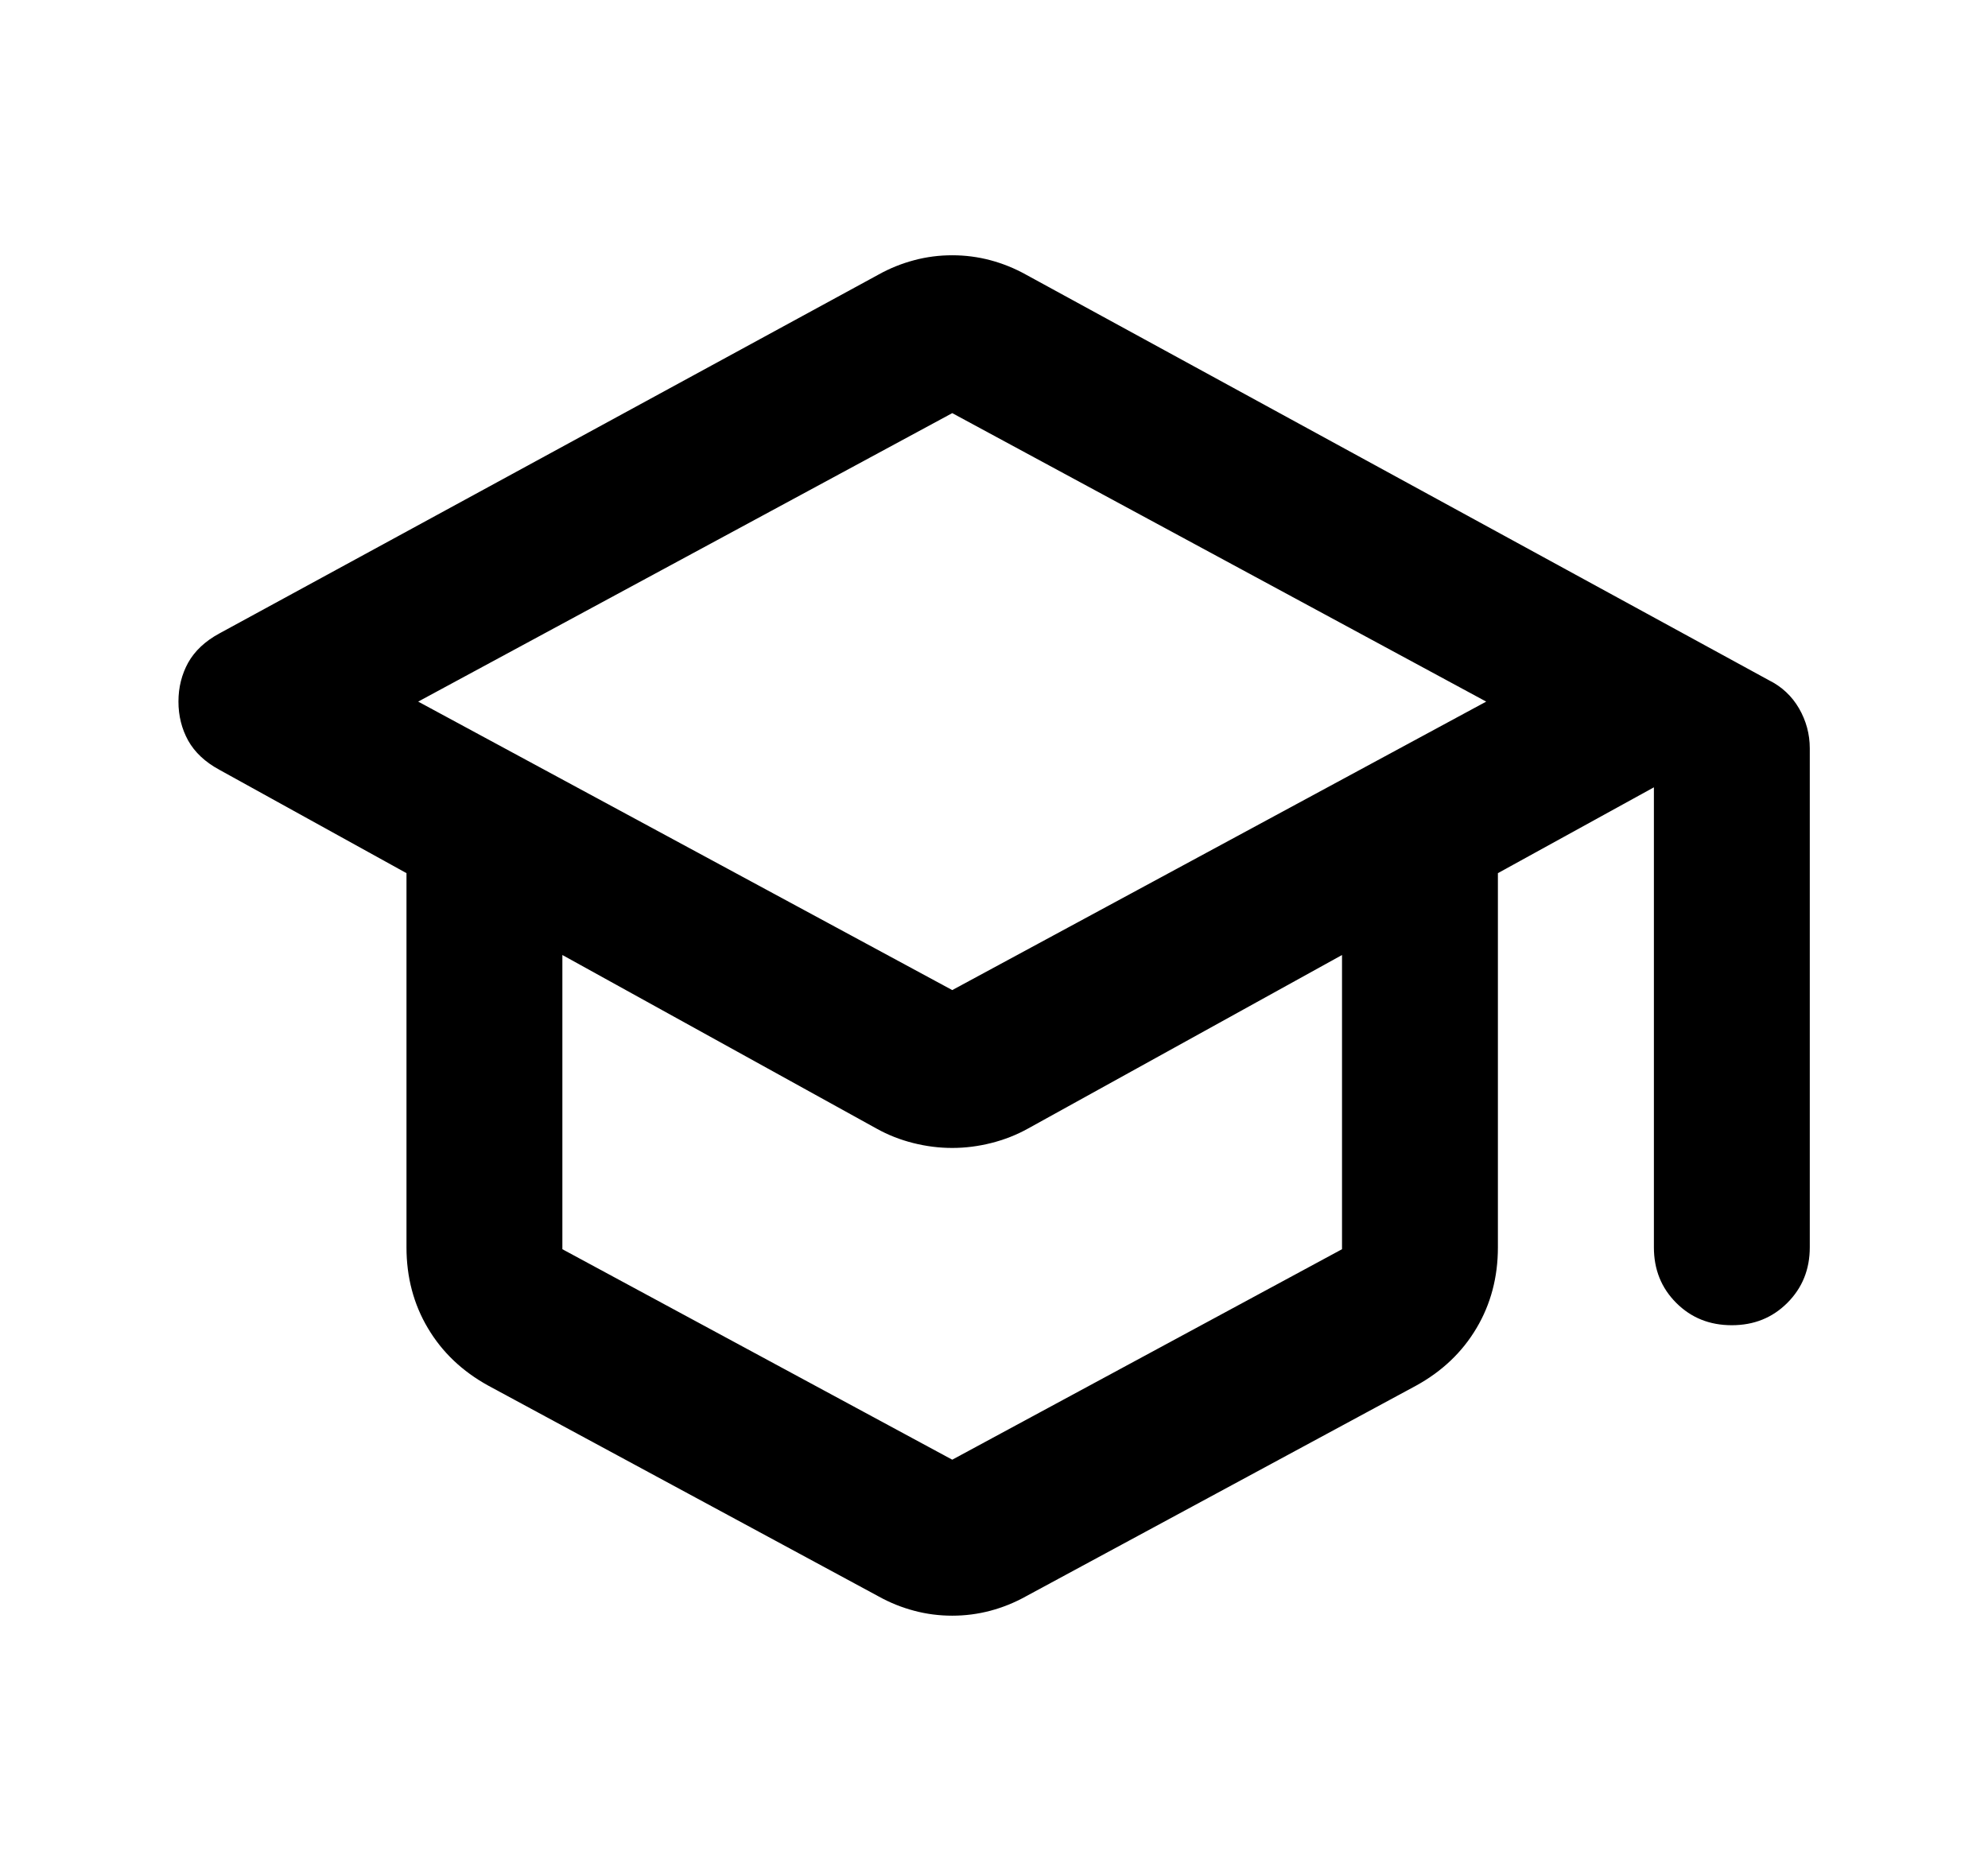
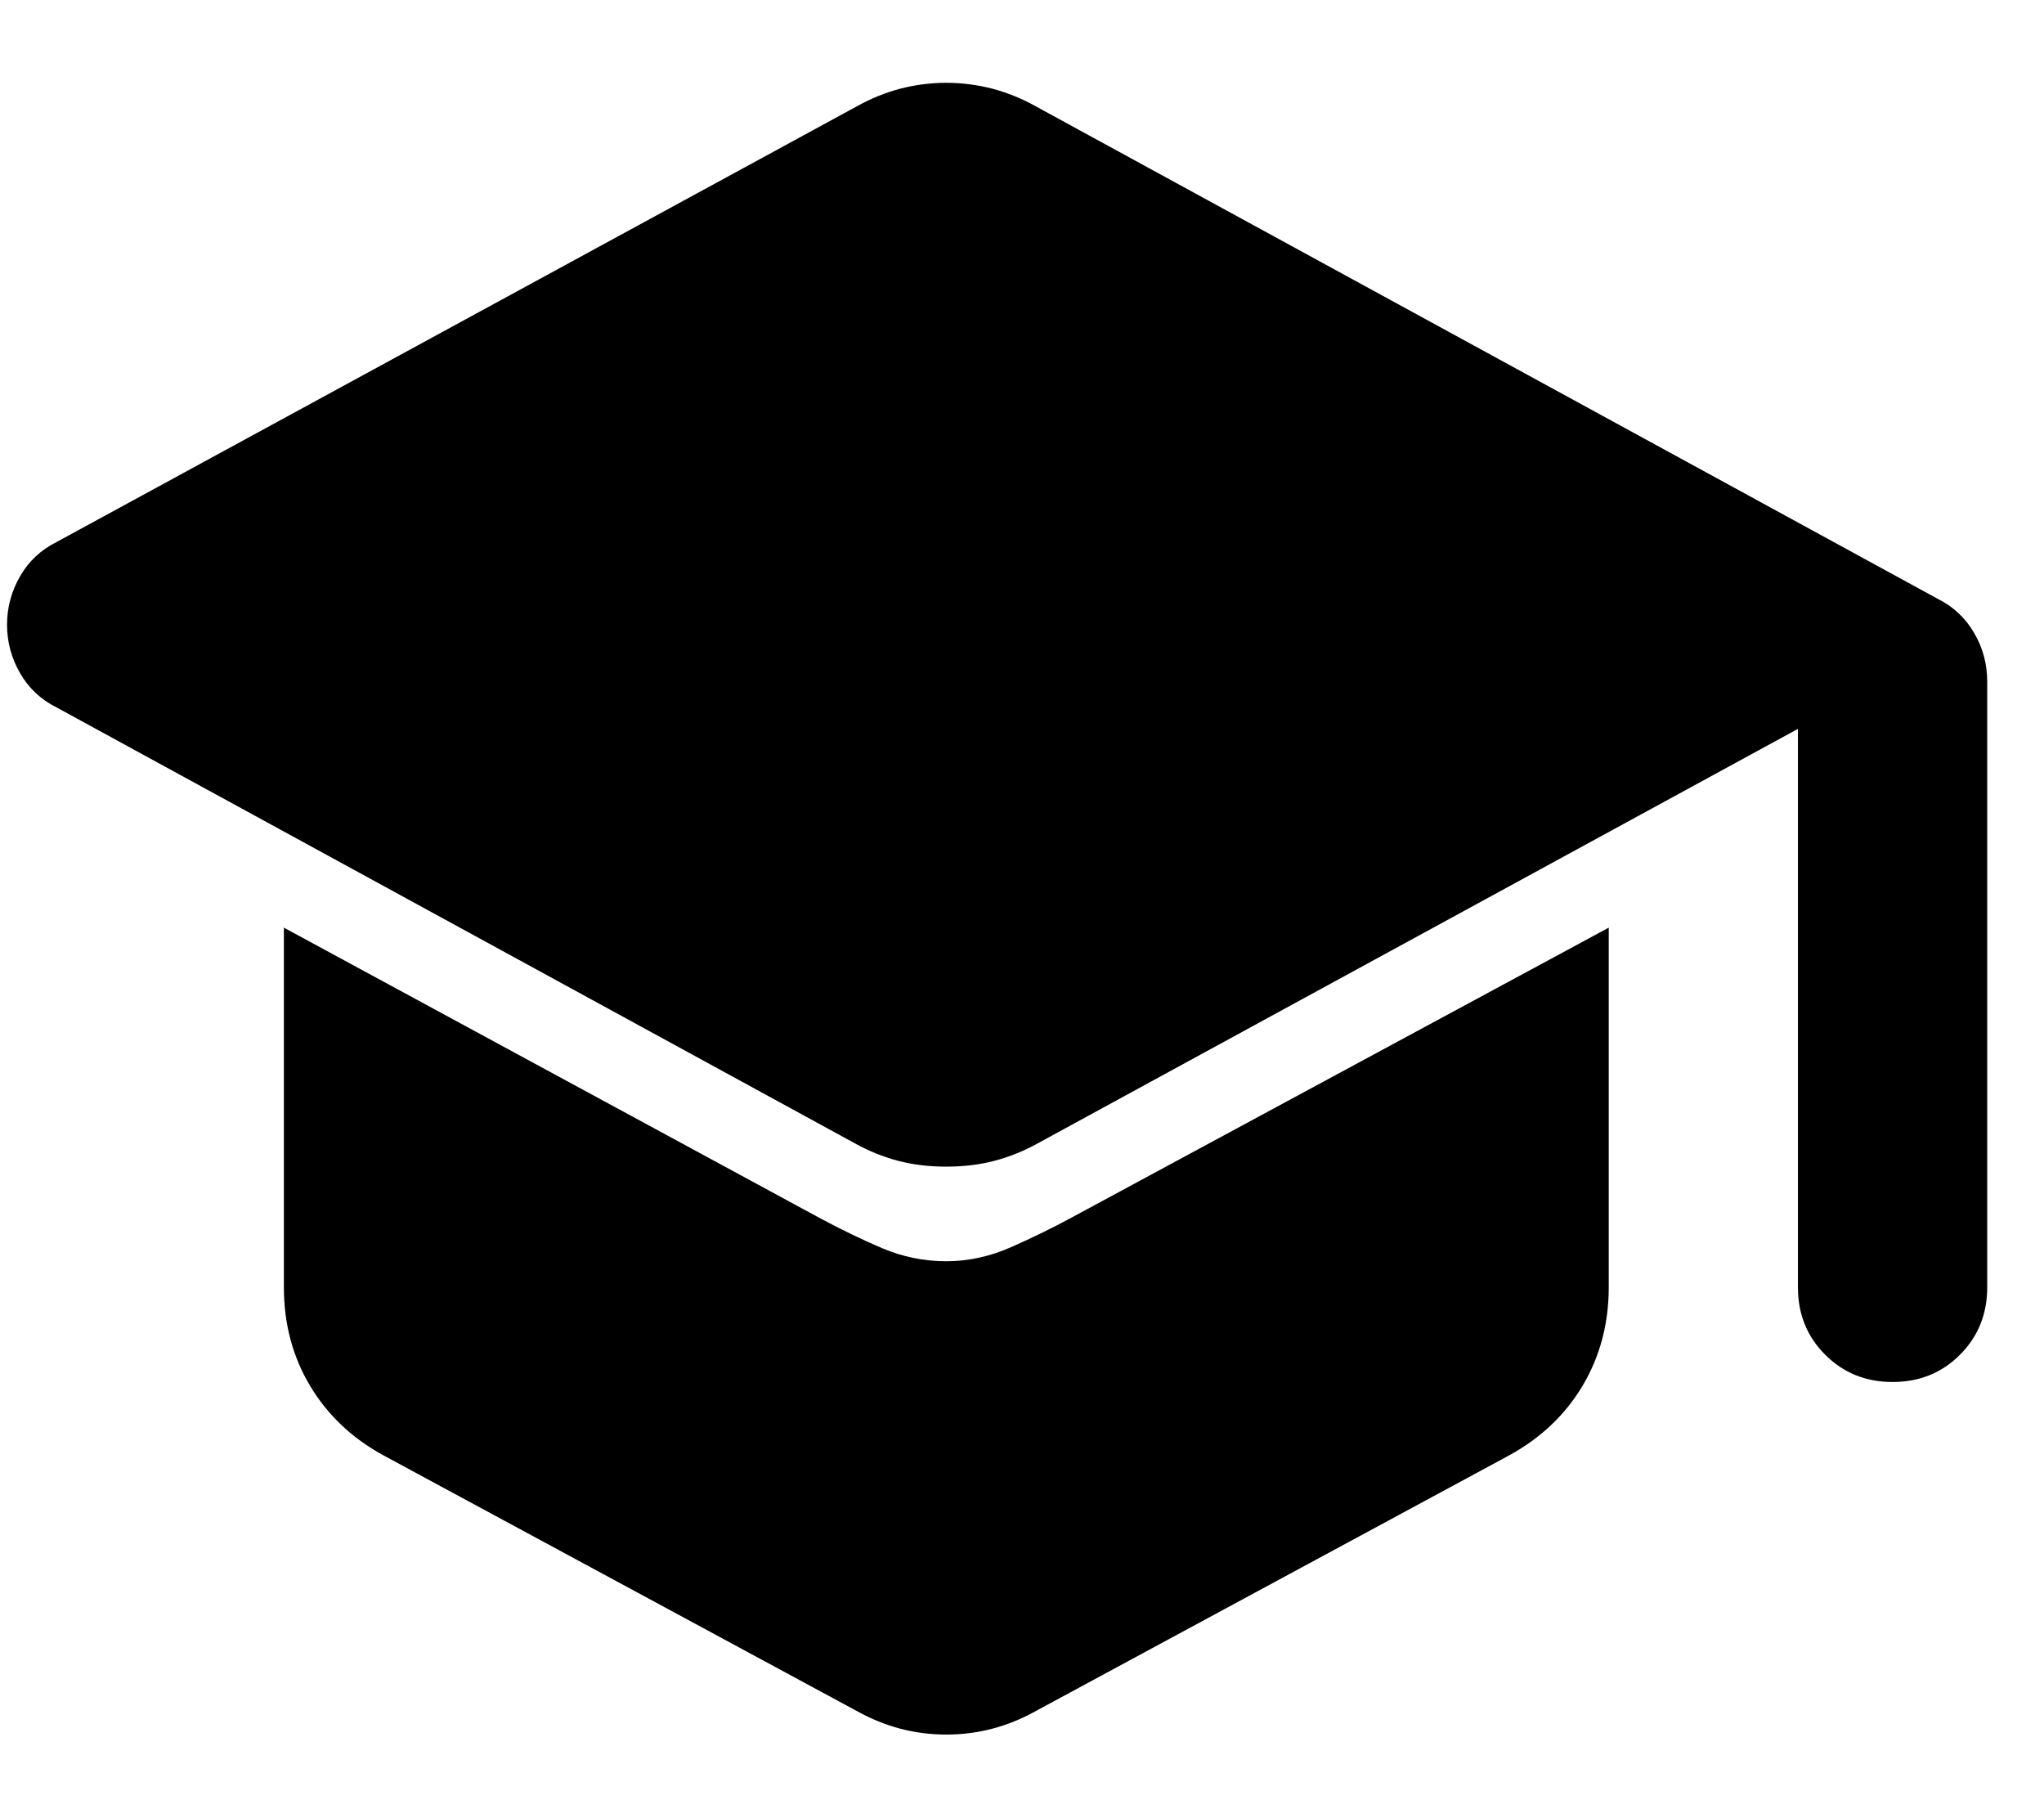
- <svg xmlns="http://www.w3.org/2000/svg" width="17" height="16" viewBox="0 0 17 16" fill="none">
-   <mask id="mask0_559_6316" style="mask-type:alpha" maskUnits="userSpaceOnUse" x="0" y="0" width="17" height="16">
-     <rect x="0.143" width="16" height="16" fill="#D9D9D9" />
-   </mask>
-   <g mask="url(#mask0_559_6316)">
-     <path d="M8.143 13.817C8.031 13.817 7.923 13.803 7.818 13.775C7.712 13.747 7.609 13.706 7.509 13.65L4.176 11.85C3.954 11.728 3.781 11.564 3.659 11.358C3.537 11.153 3.476 10.922 3.476 10.667V7.467L1.876 6.583C1.754 6.517 1.665 6.433 1.609 6.333C1.554 6.233 1.526 6.122 1.526 6C1.526 5.878 1.554 5.767 1.609 5.667C1.665 5.567 1.754 5.483 1.876 5.417L7.509 2.35C7.609 2.294 7.712 2.253 7.818 2.225C7.923 2.197 8.031 2.183 8.143 2.183C8.254 2.183 8.362 2.197 8.468 2.225C8.573 2.253 8.676 2.294 8.776 2.35L15.126 5.817C15.237 5.872 15.323 5.953 15.384 6.058C15.445 6.164 15.476 6.278 15.476 6.4V10.667C15.476 10.856 15.412 11.014 15.284 11.142C15.156 11.27 14.998 11.333 14.809 11.333C14.62 11.333 14.462 11.27 14.334 11.142C14.206 11.014 14.143 10.856 14.143 10.667V6.733L12.809 7.467V10.667C12.809 10.922 12.748 11.153 12.626 11.358C12.504 11.564 12.331 11.728 12.109 11.85L8.776 13.65C8.676 13.706 8.573 13.747 8.468 13.775C8.362 13.803 8.254 13.817 8.143 13.817ZM8.143 8.467L12.709 6L8.143 3.533L3.576 6L8.143 8.467ZM8.143 12.483L11.476 10.683V8.167L8.793 9.65C8.693 9.706 8.587 9.747 8.476 9.775C8.365 9.803 8.254 9.817 8.143 9.817C8.031 9.817 7.92 9.803 7.809 9.775C7.698 9.747 7.593 9.706 7.493 9.65L4.809 8.167V10.683L8.143 12.483Z" fill="currentColor" />
-   </g>
+ <svg xmlns="http://www.w3.org/2000/svg" width="18" height="16" viewBox="0 0 18 16" fill="none">
+   <path d="M16.667 12.167C16.431 12.167 16.233 12.087 16.073 11.927C15.913 11.767 15.833 11.569 15.833 11.333V6.417L9.146 10.062C9.021 10.132 8.892 10.184 8.76 10.219C8.628 10.254 8.486 10.271 8.333 10.271C8.181 10.271 8.038 10.254 7.906 10.219C7.774 10.184 7.646 10.132 7.521 10.062L0.5 6.229C0.361 6.16 0.253 6.059 0.177 5.927C0.101 5.795 0.062 5.653 0.062 5.5C0.062 5.347 0.101 5.205 0.177 5.073C0.253 4.941 0.361 4.84 0.5 4.771L7.542 0.938C7.667 0.868 7.795 0.816 7.927 0.781C8.059 0.747 8.194 0.729 8.333 0.729C8.472 0.729 8.608 0.747 8.74 0.781C8.872 0.816 9 0.868 9.125 0.938L17.062 5.271C17.201 5.34 17.309 5.441 17.385 5.573C17.462 5.705 17.5 5.847 17.5 6V11.333C17.5 11.569 17.42 11.767 17.26 11.927C17.101 12.087 16.903 12.167 16.667 12.167ZM8.333 15.271C8.194 15.271 8.059 15.254 7.927 15.219C7.795 15.184 7.667 15.132 7.542 15.062L3.375 12.812C3.097 12.66 2.882 12.455 2.729 12.198C2.576 11.941 2.5 11.653 2.5 11.333V8.167L7.229 10.729C7.41 10.826 7.59 10.913 7.771 10.99C7.951 11.066 8.139 11.104 8.333 11.104C8.528 11.104 8.719 11.062 8.906 10.979C9.094 10.896 9.278 10.806 9.458 10.708L14.167 8.167V11.333C14.167 11.653 14.09 11.941 13.938 12.198C13.785 12.455 13.569 12.66 13.292 12.812L9.125 15.062C9 15.132 8.872 15.184 8.74 15.219C8.608 15.254 8.472 15.271 8.333 15.271Z" fill="currentColor" />
</svg>
